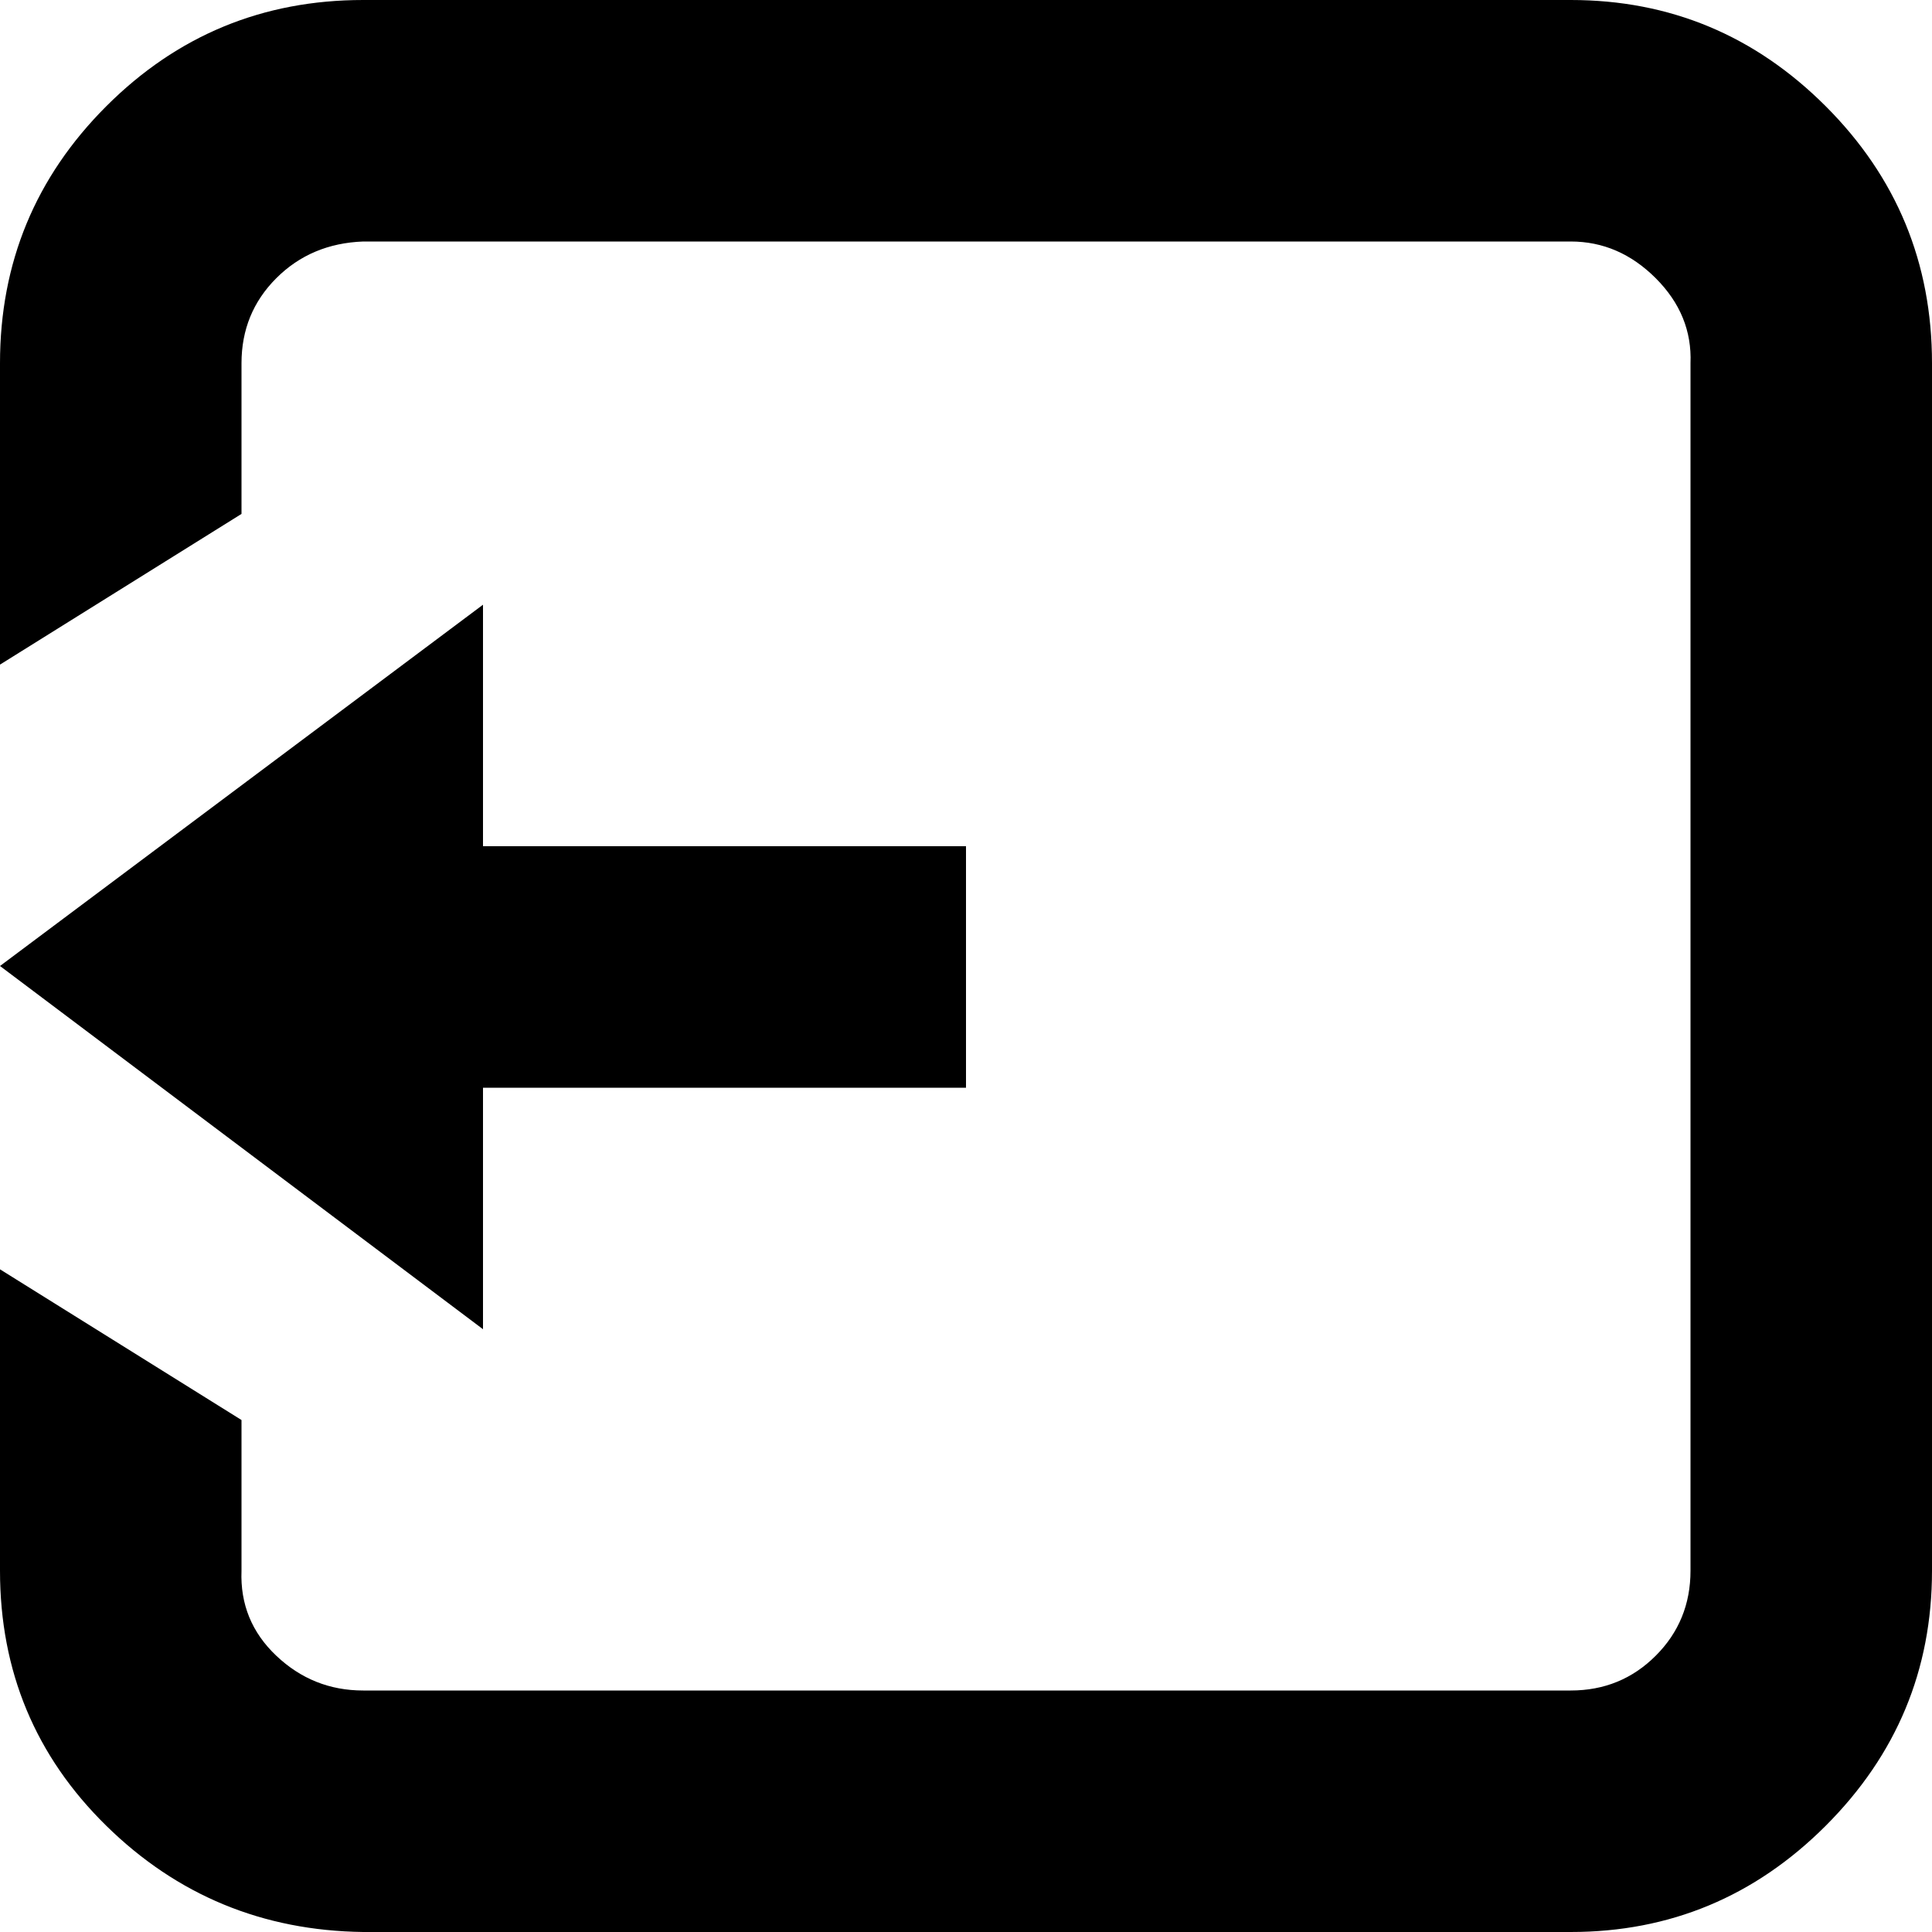
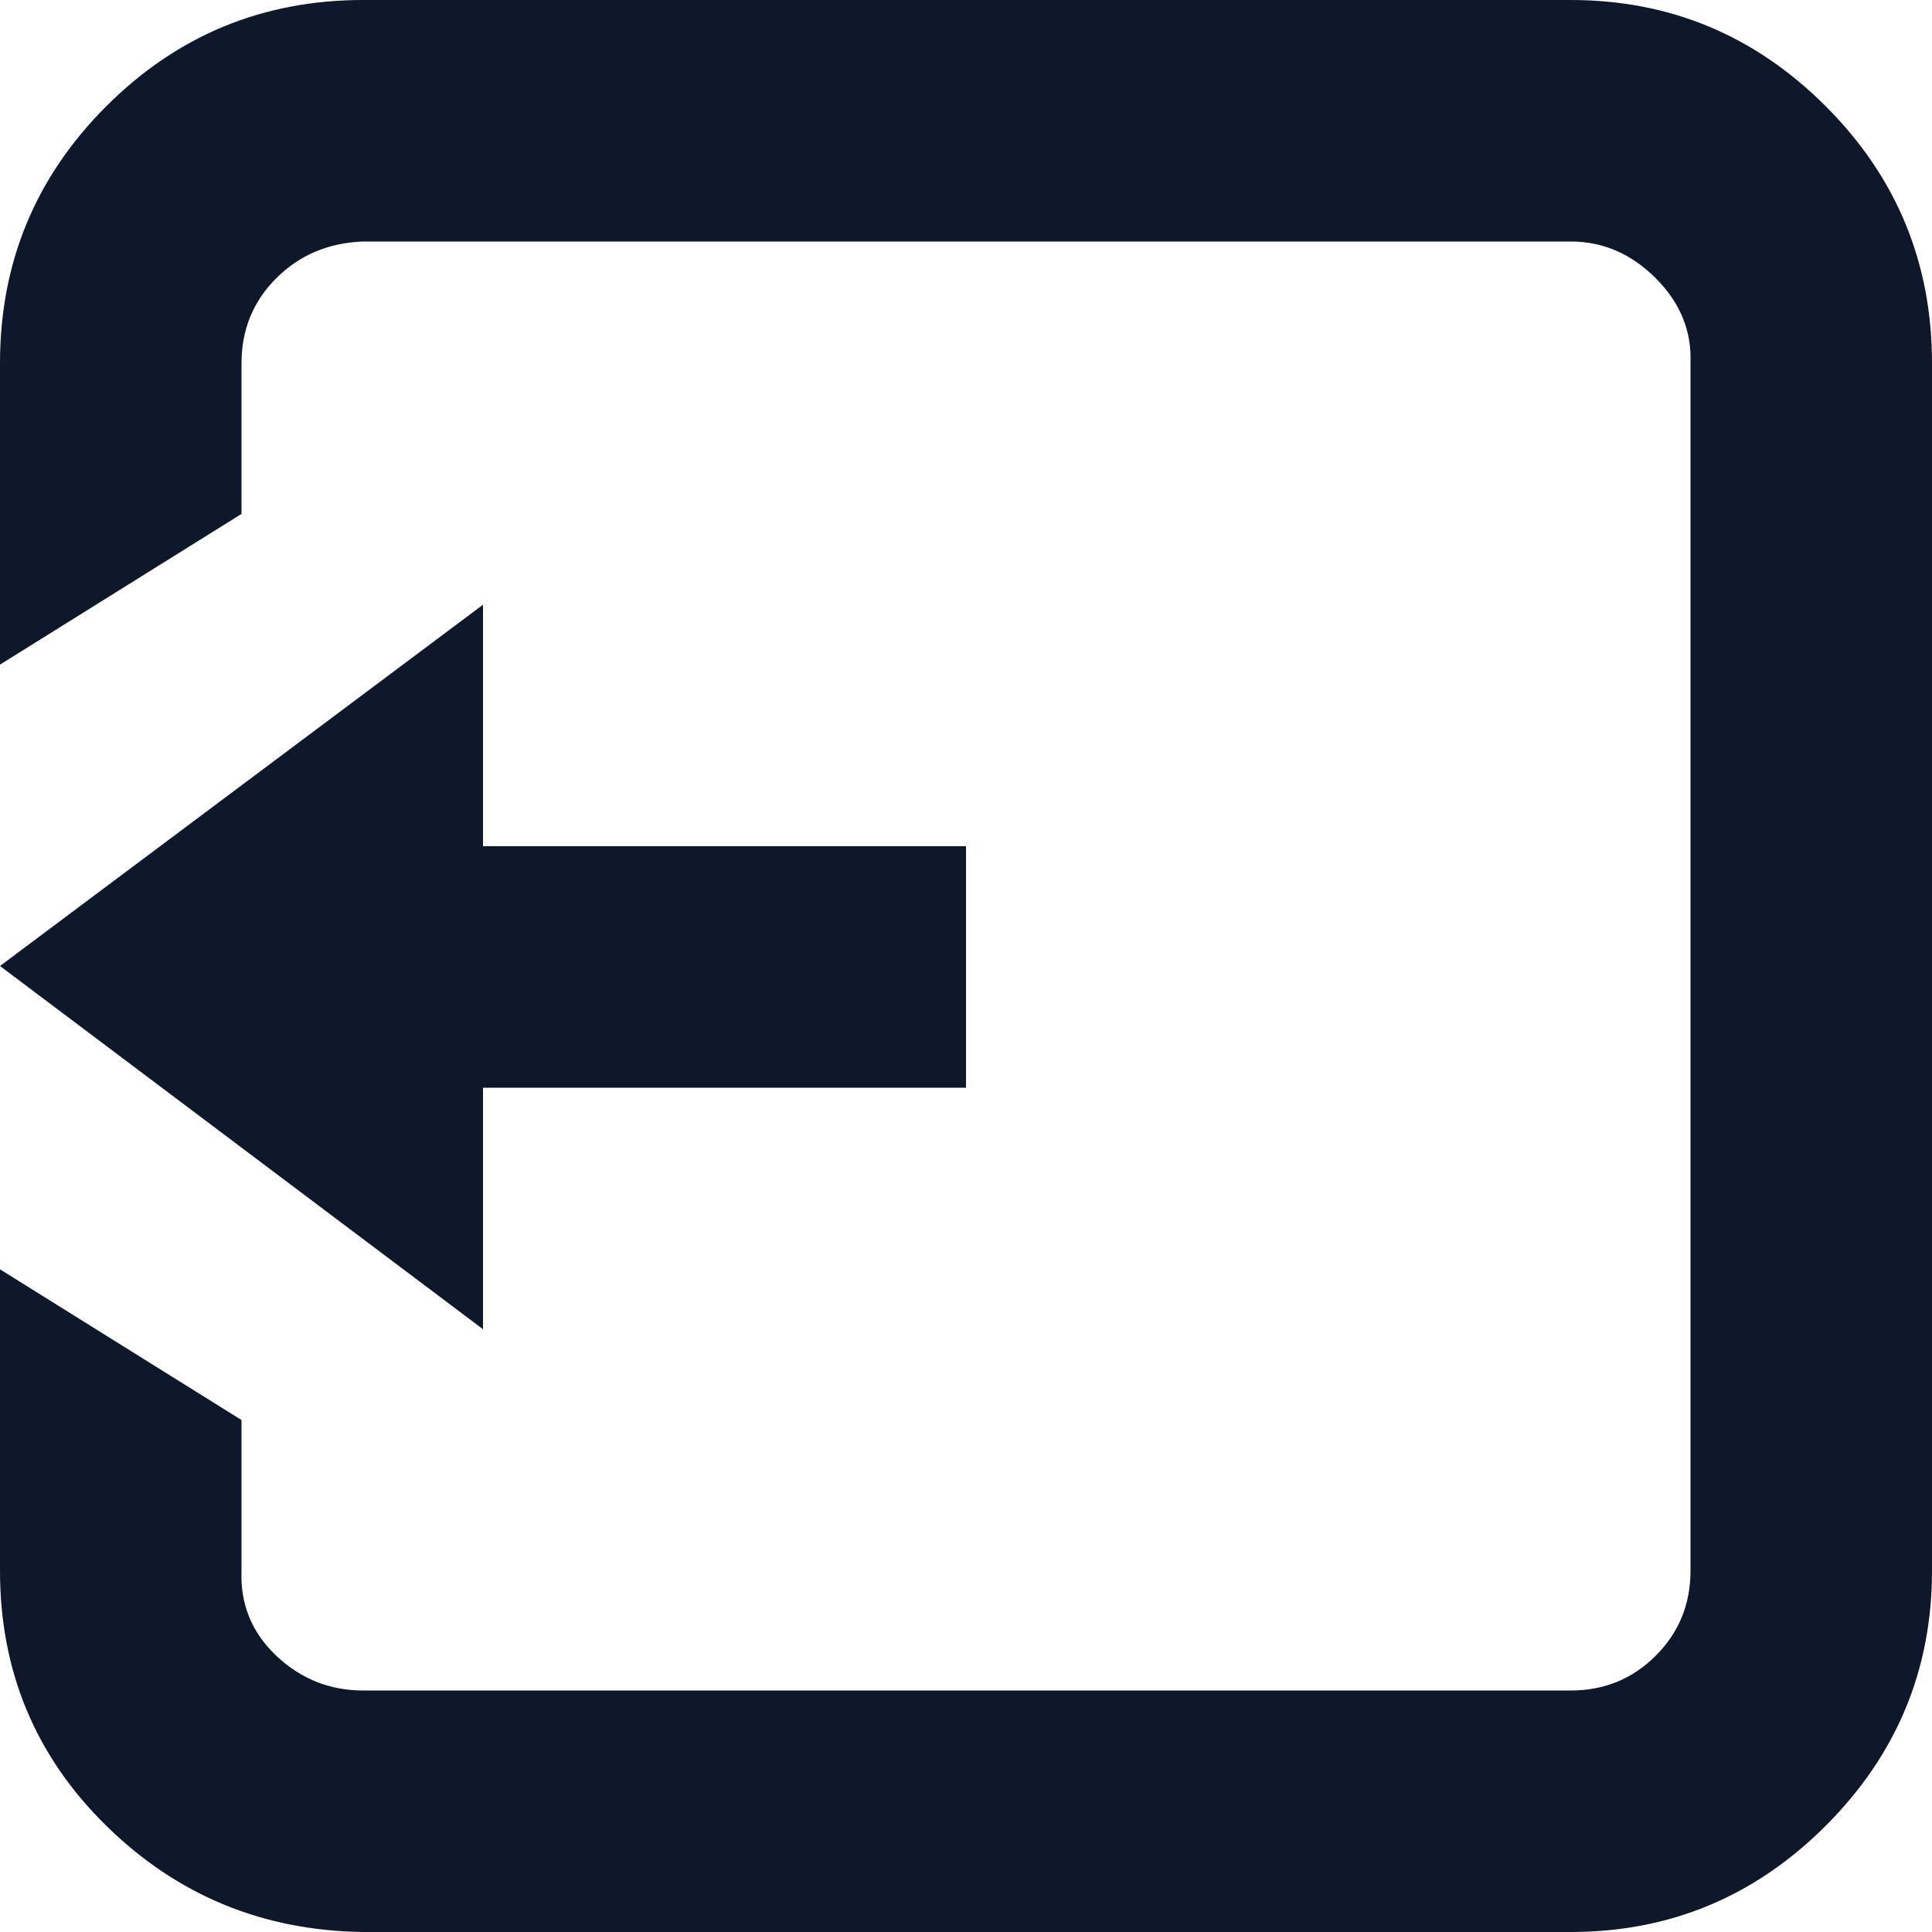
- <svg xmlns="http://www.w3.org/2000/svg" fill="#000000" width="800px" height="800px" viewBox="0 0 32 32" version="1.1">
+ <svg xmlns="http://www.w3.org/2000/svg" fill="#0f172a" width="800px" height="800px" viewBox="0 0 32 32" version="1.1">
  <path d="M0 26.016q0 2.496 1.76 4.224t4.256 1.76h20q2.464 0 4.224-1.76t1.76-4.224v-20q0-2.496-1.76-4.256t-4.224-1.76h-20q-2.496 0-4.256 1.76t-1.76 4.256v4.992l4-2.496v-2.496q0-0.832 0.576-1.408t1.44-0.608h20q0.8 0 1.408 0.608t0.576 1.408v20q0 0.832-0.576 1.408t-1.408 0.576h-20q-0.832 0-1.44-0.576t-0.576-1.408v-2.496l-4-2.496v4.992zM0 16l8 6.016v-4h8v-4h-8v-4z" />
</svg>
